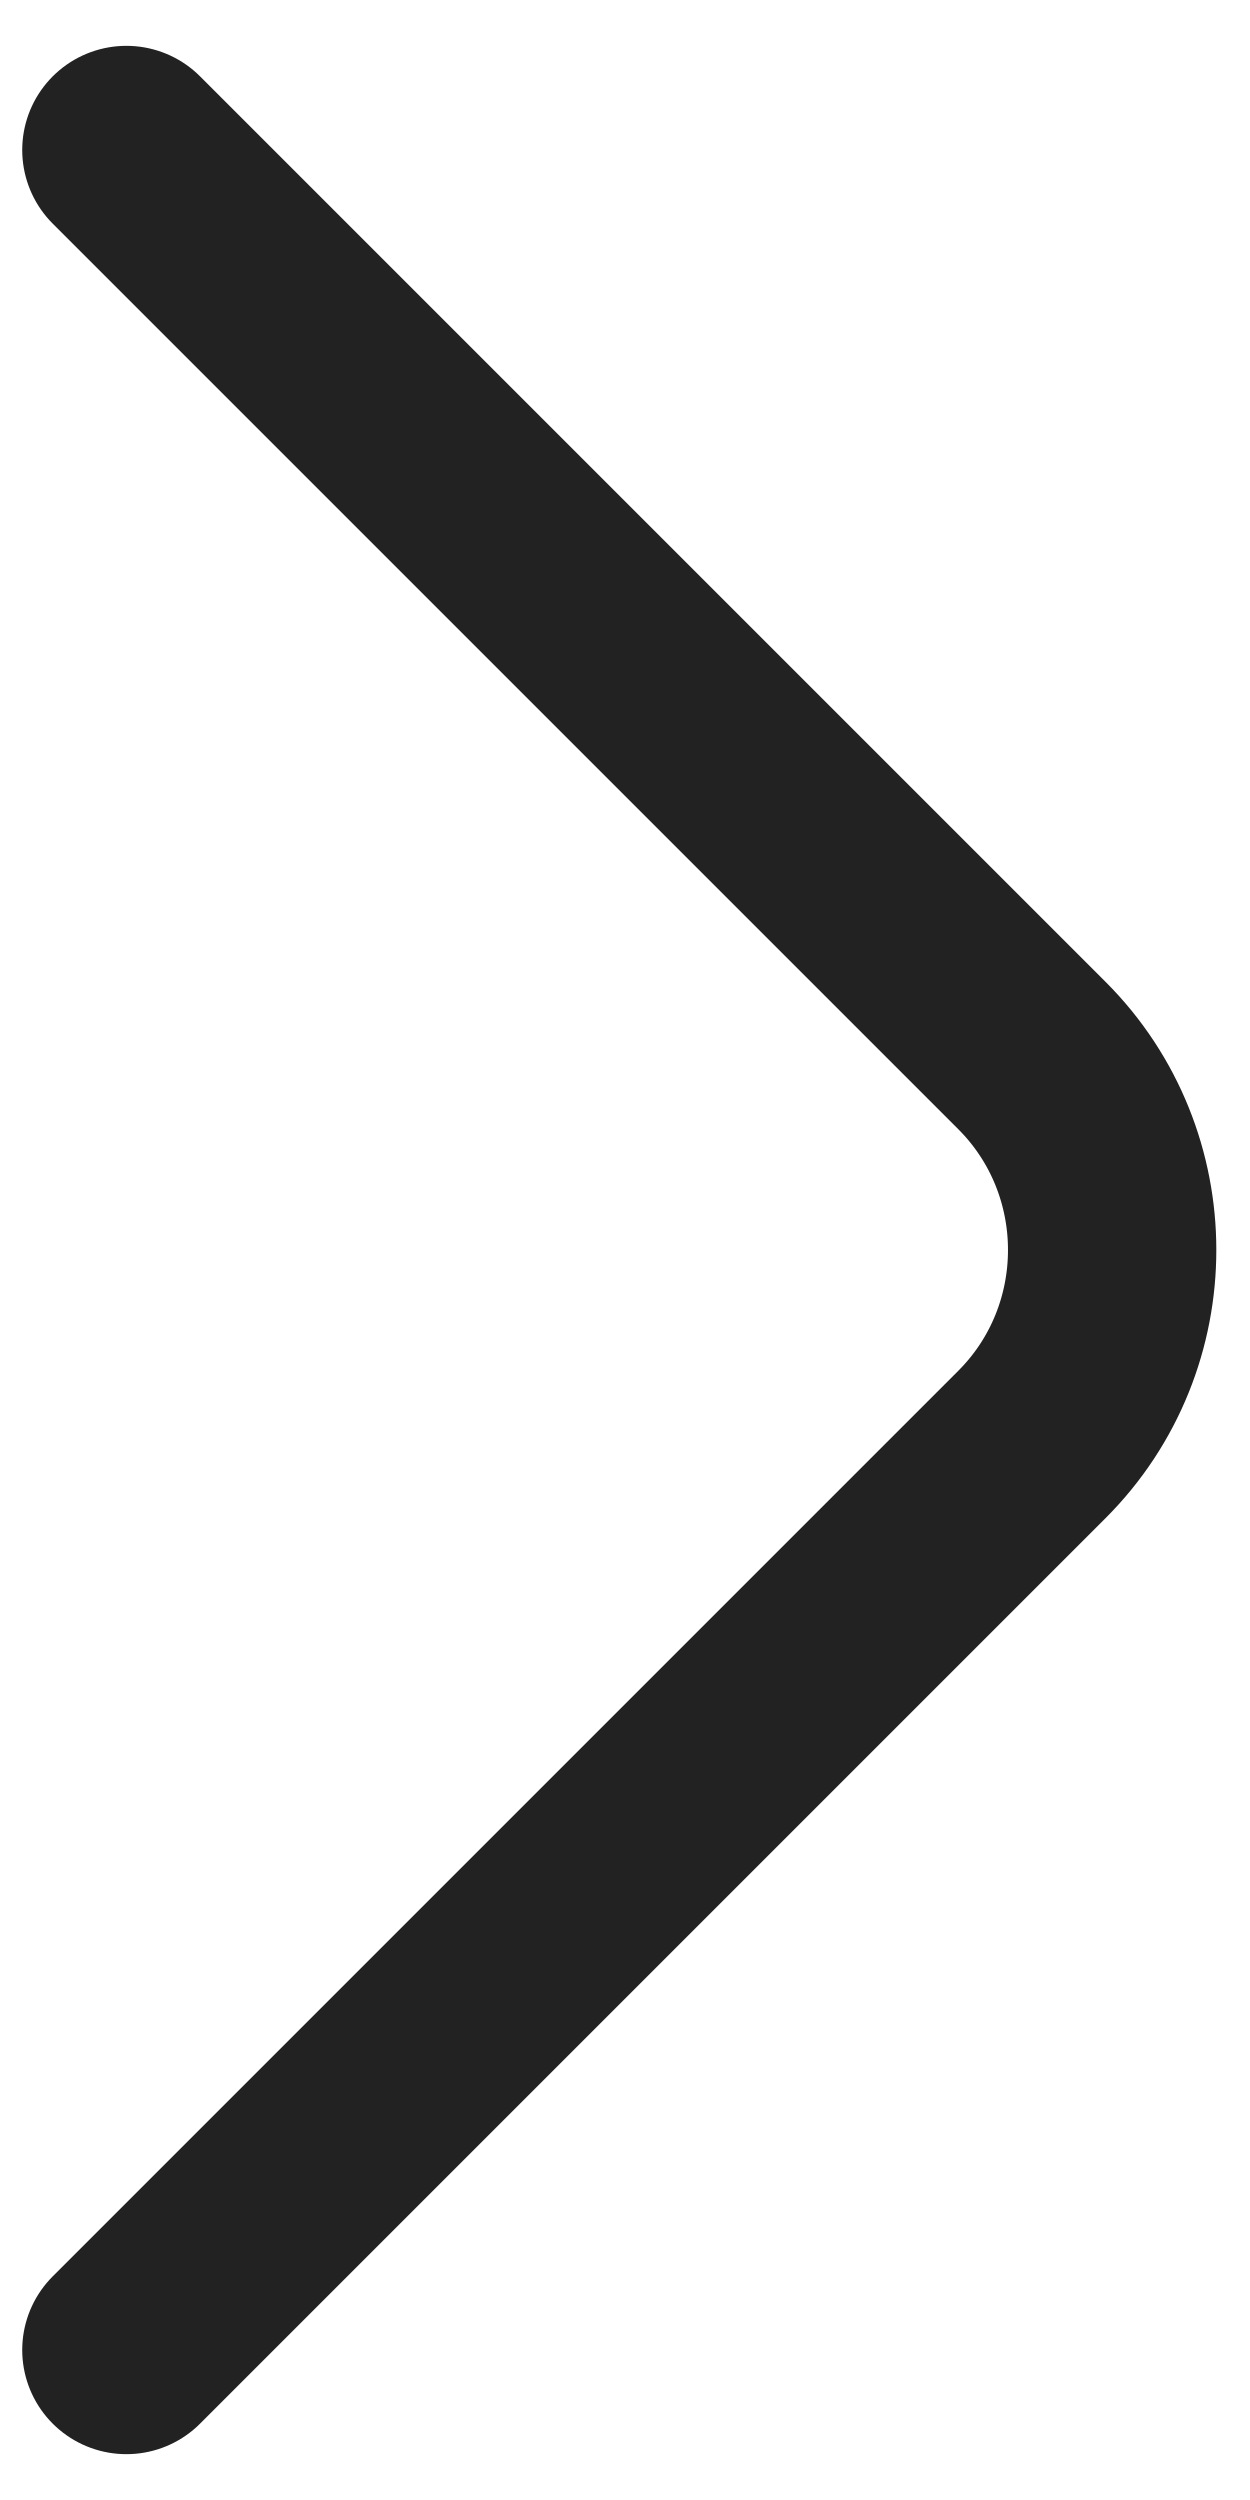
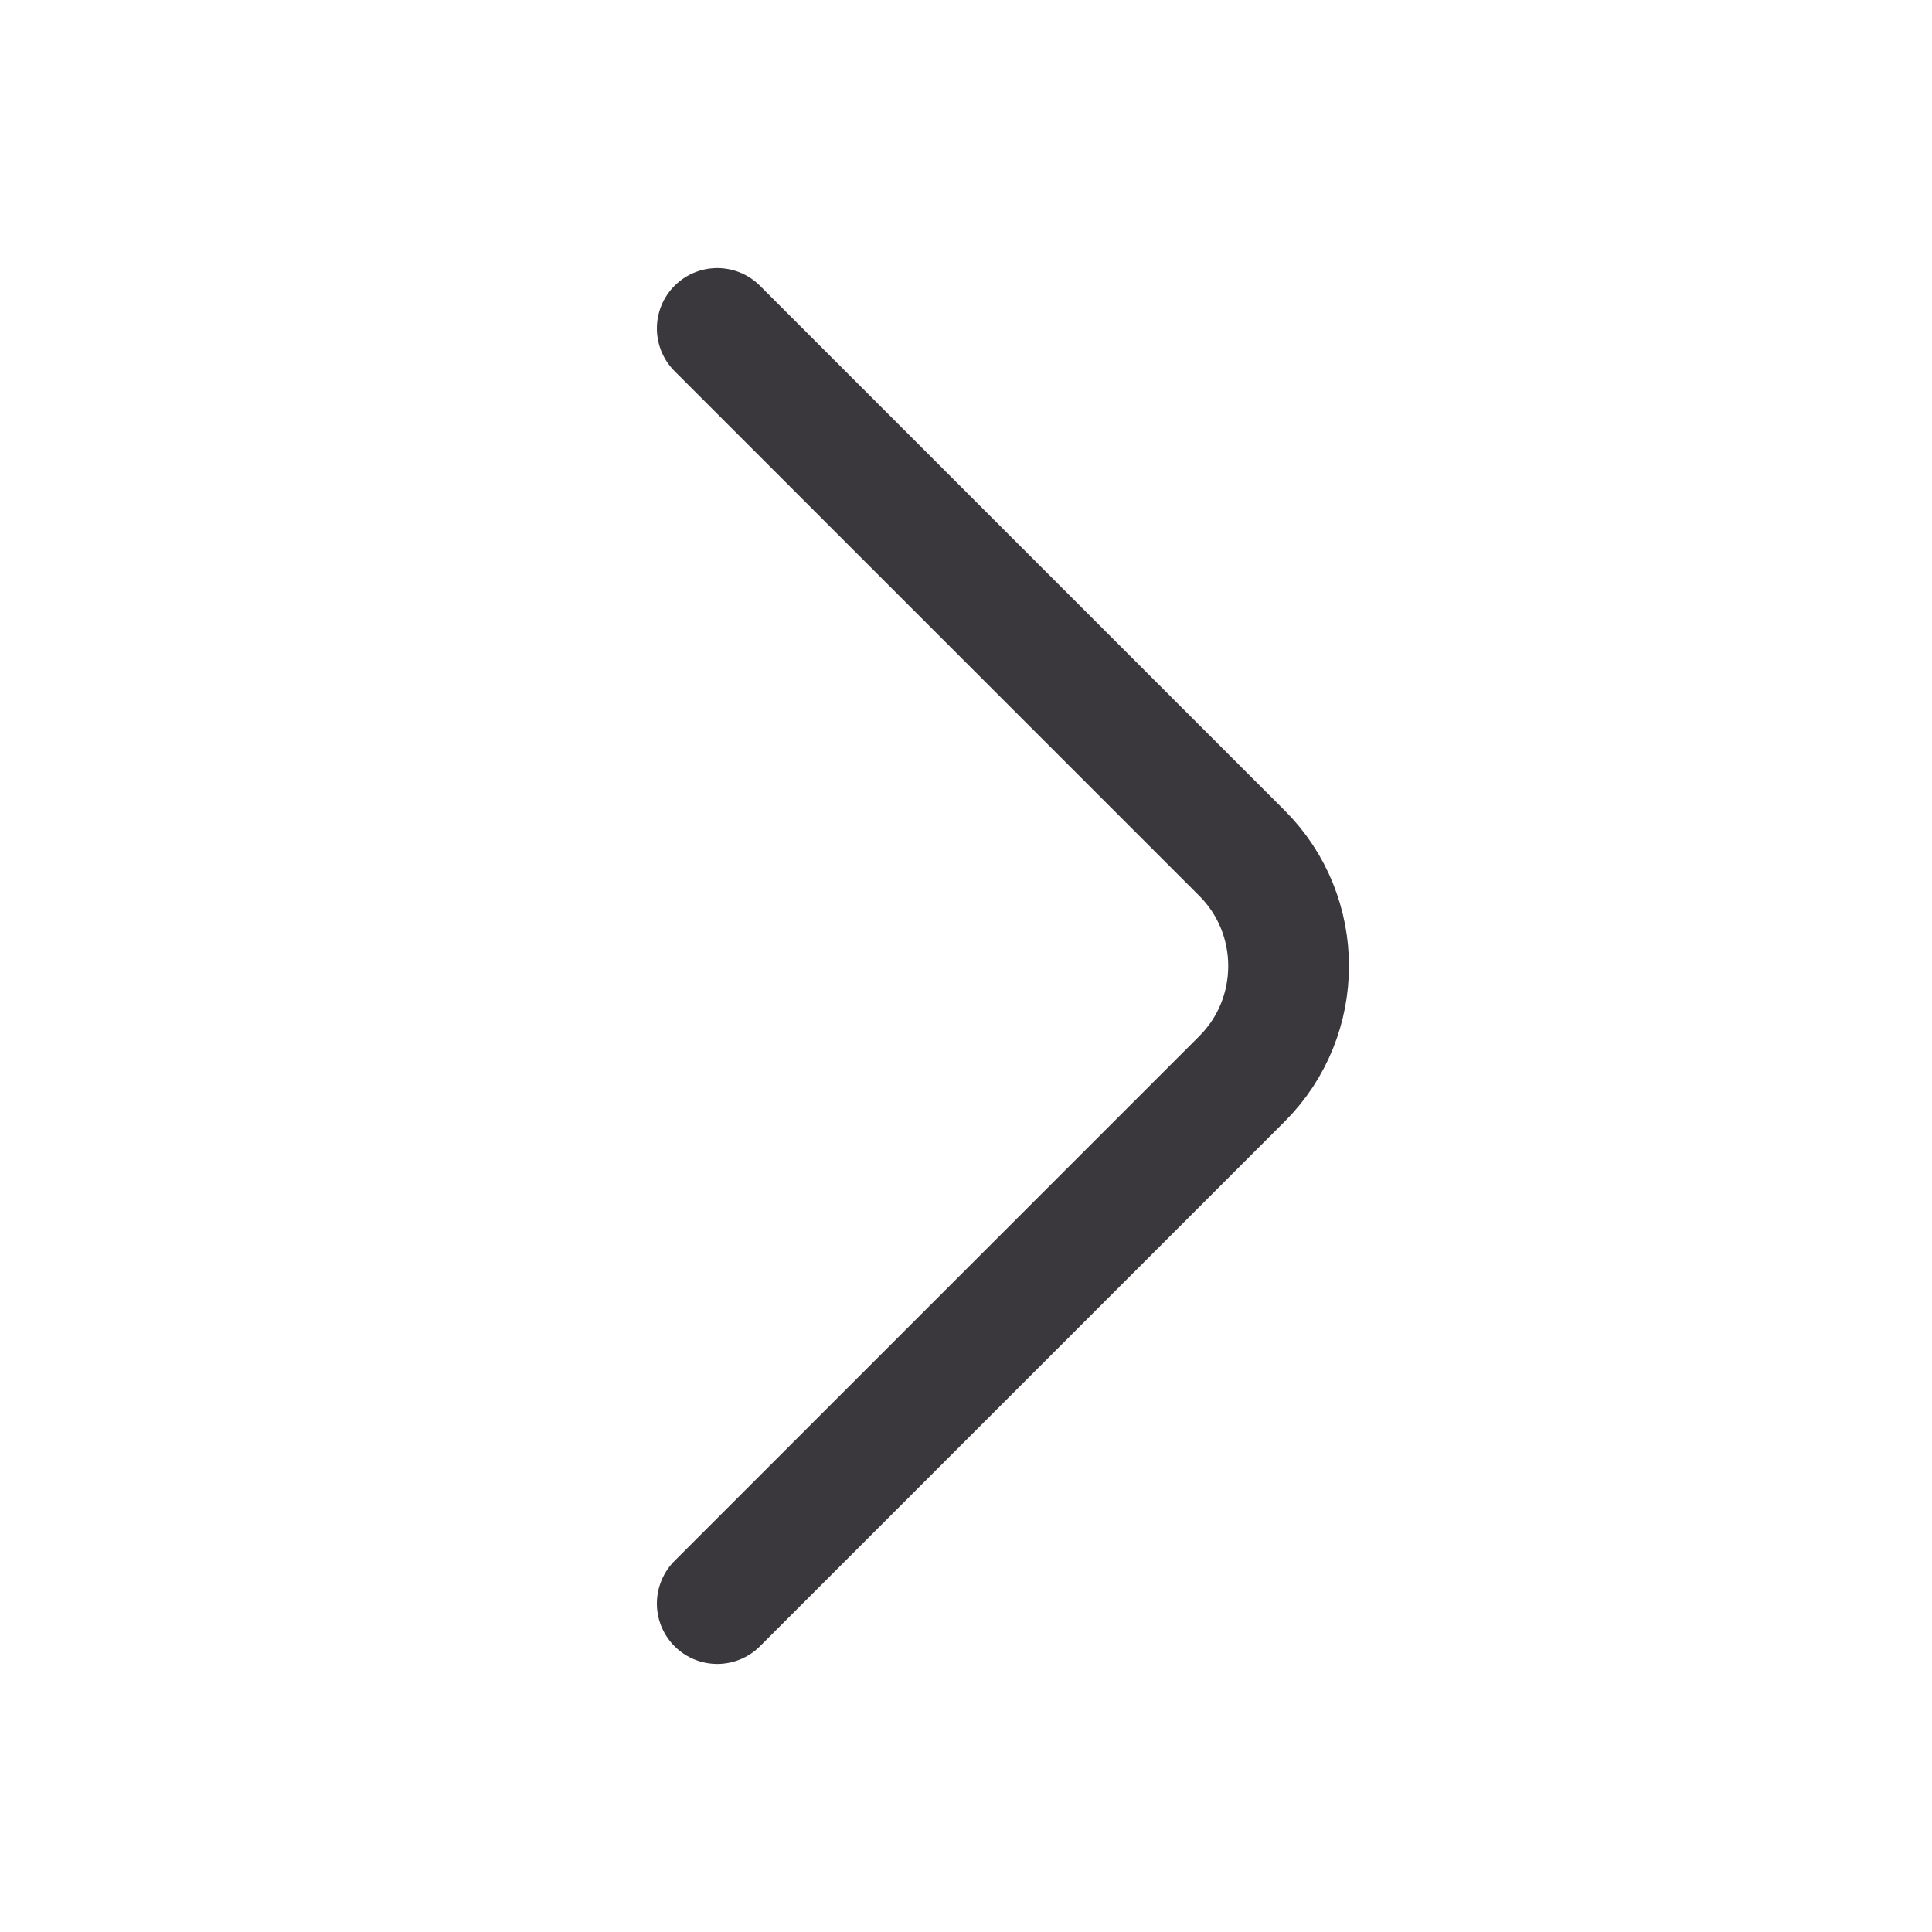
- <svg xmlns="http://www.w3.org/2000/svg" width="9" height="18" viewBox="0 0 9 18" fill="none">
-   <path d="M0.91 16.92L7.43 10.4C8.2 9.63 8.2 8.37 7.43 7.6L0.91 1.08" stroke="#222222" stroke-width="1.5" stroke-miterlimit="10" stroke-linecap="round" stroke-linejoin="round" />
+ <svg xmlns="http://www.w3.org/2000/svg" width="24" height="24" viewBox="0 0 24 24" fill="none">
+   <path d="M8.91 19.92L15.43 13.4C16.2 12.63 16.2 11.37 15.43 10.6L8.91 4.08" stroke="#3A373D" stroke-width="1.5" stroke-miterlimit="10" stroke-linecap="round" stroke-linejoin="round" />
</svg>
